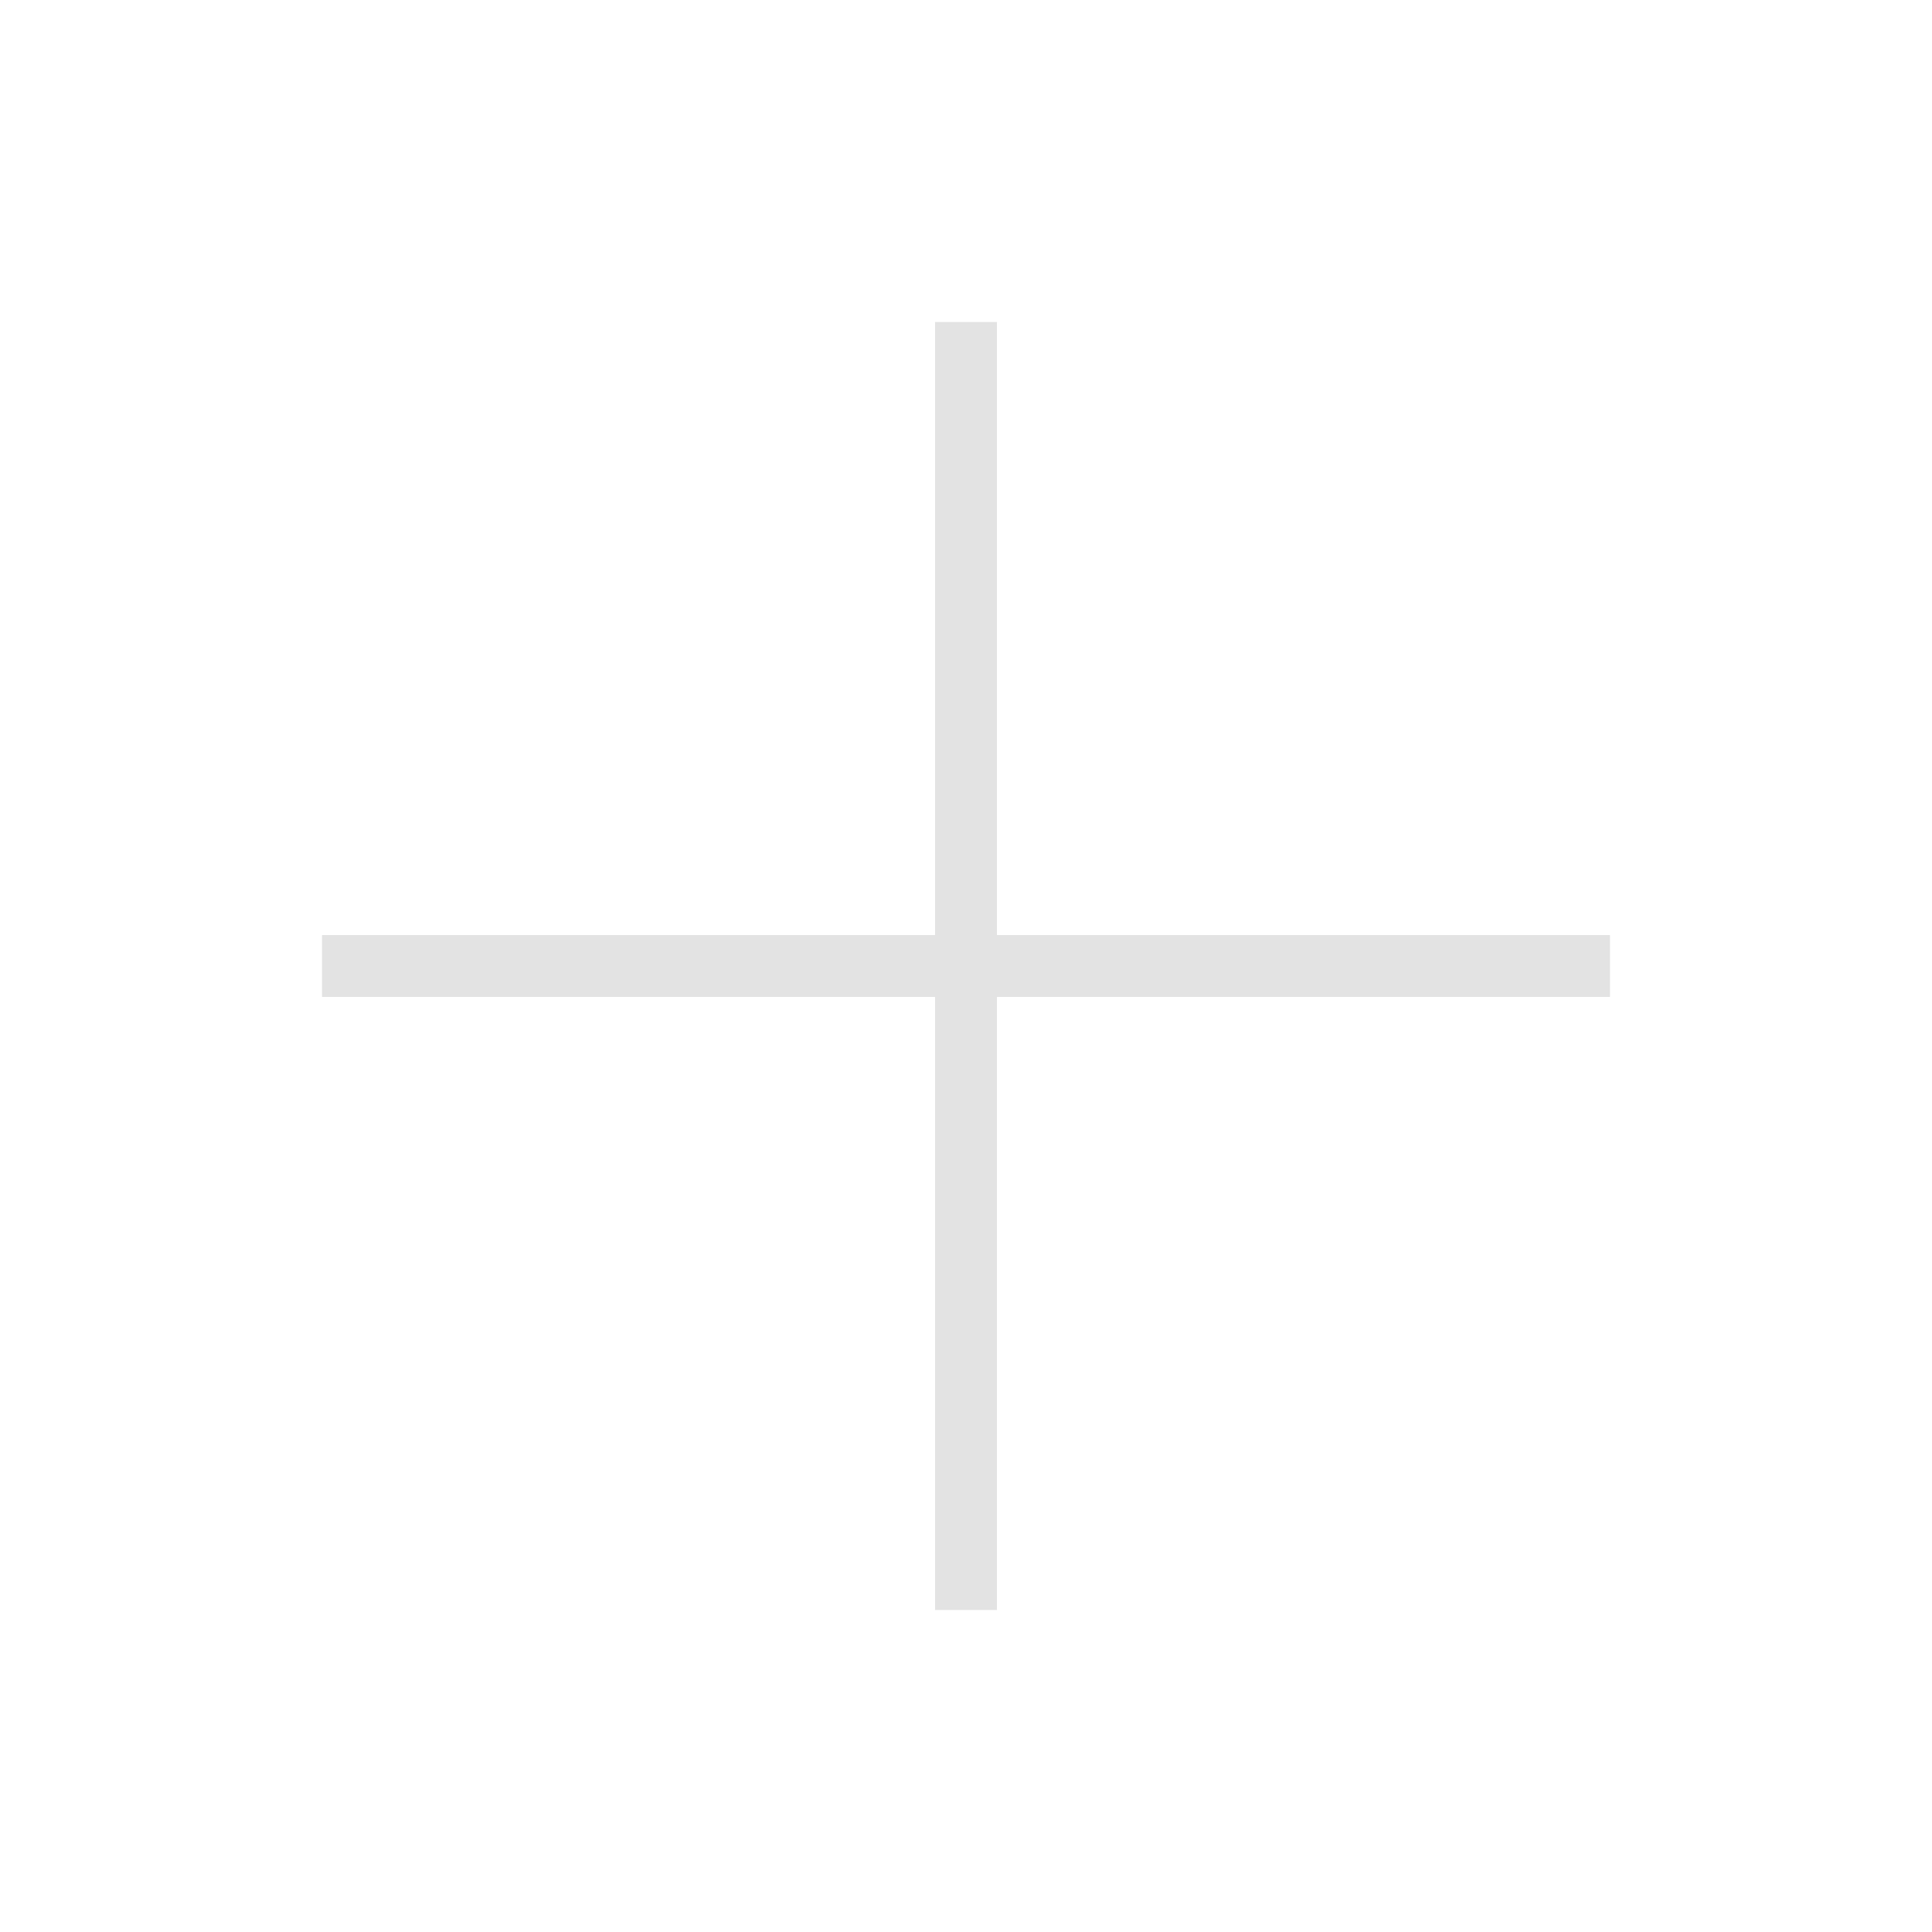
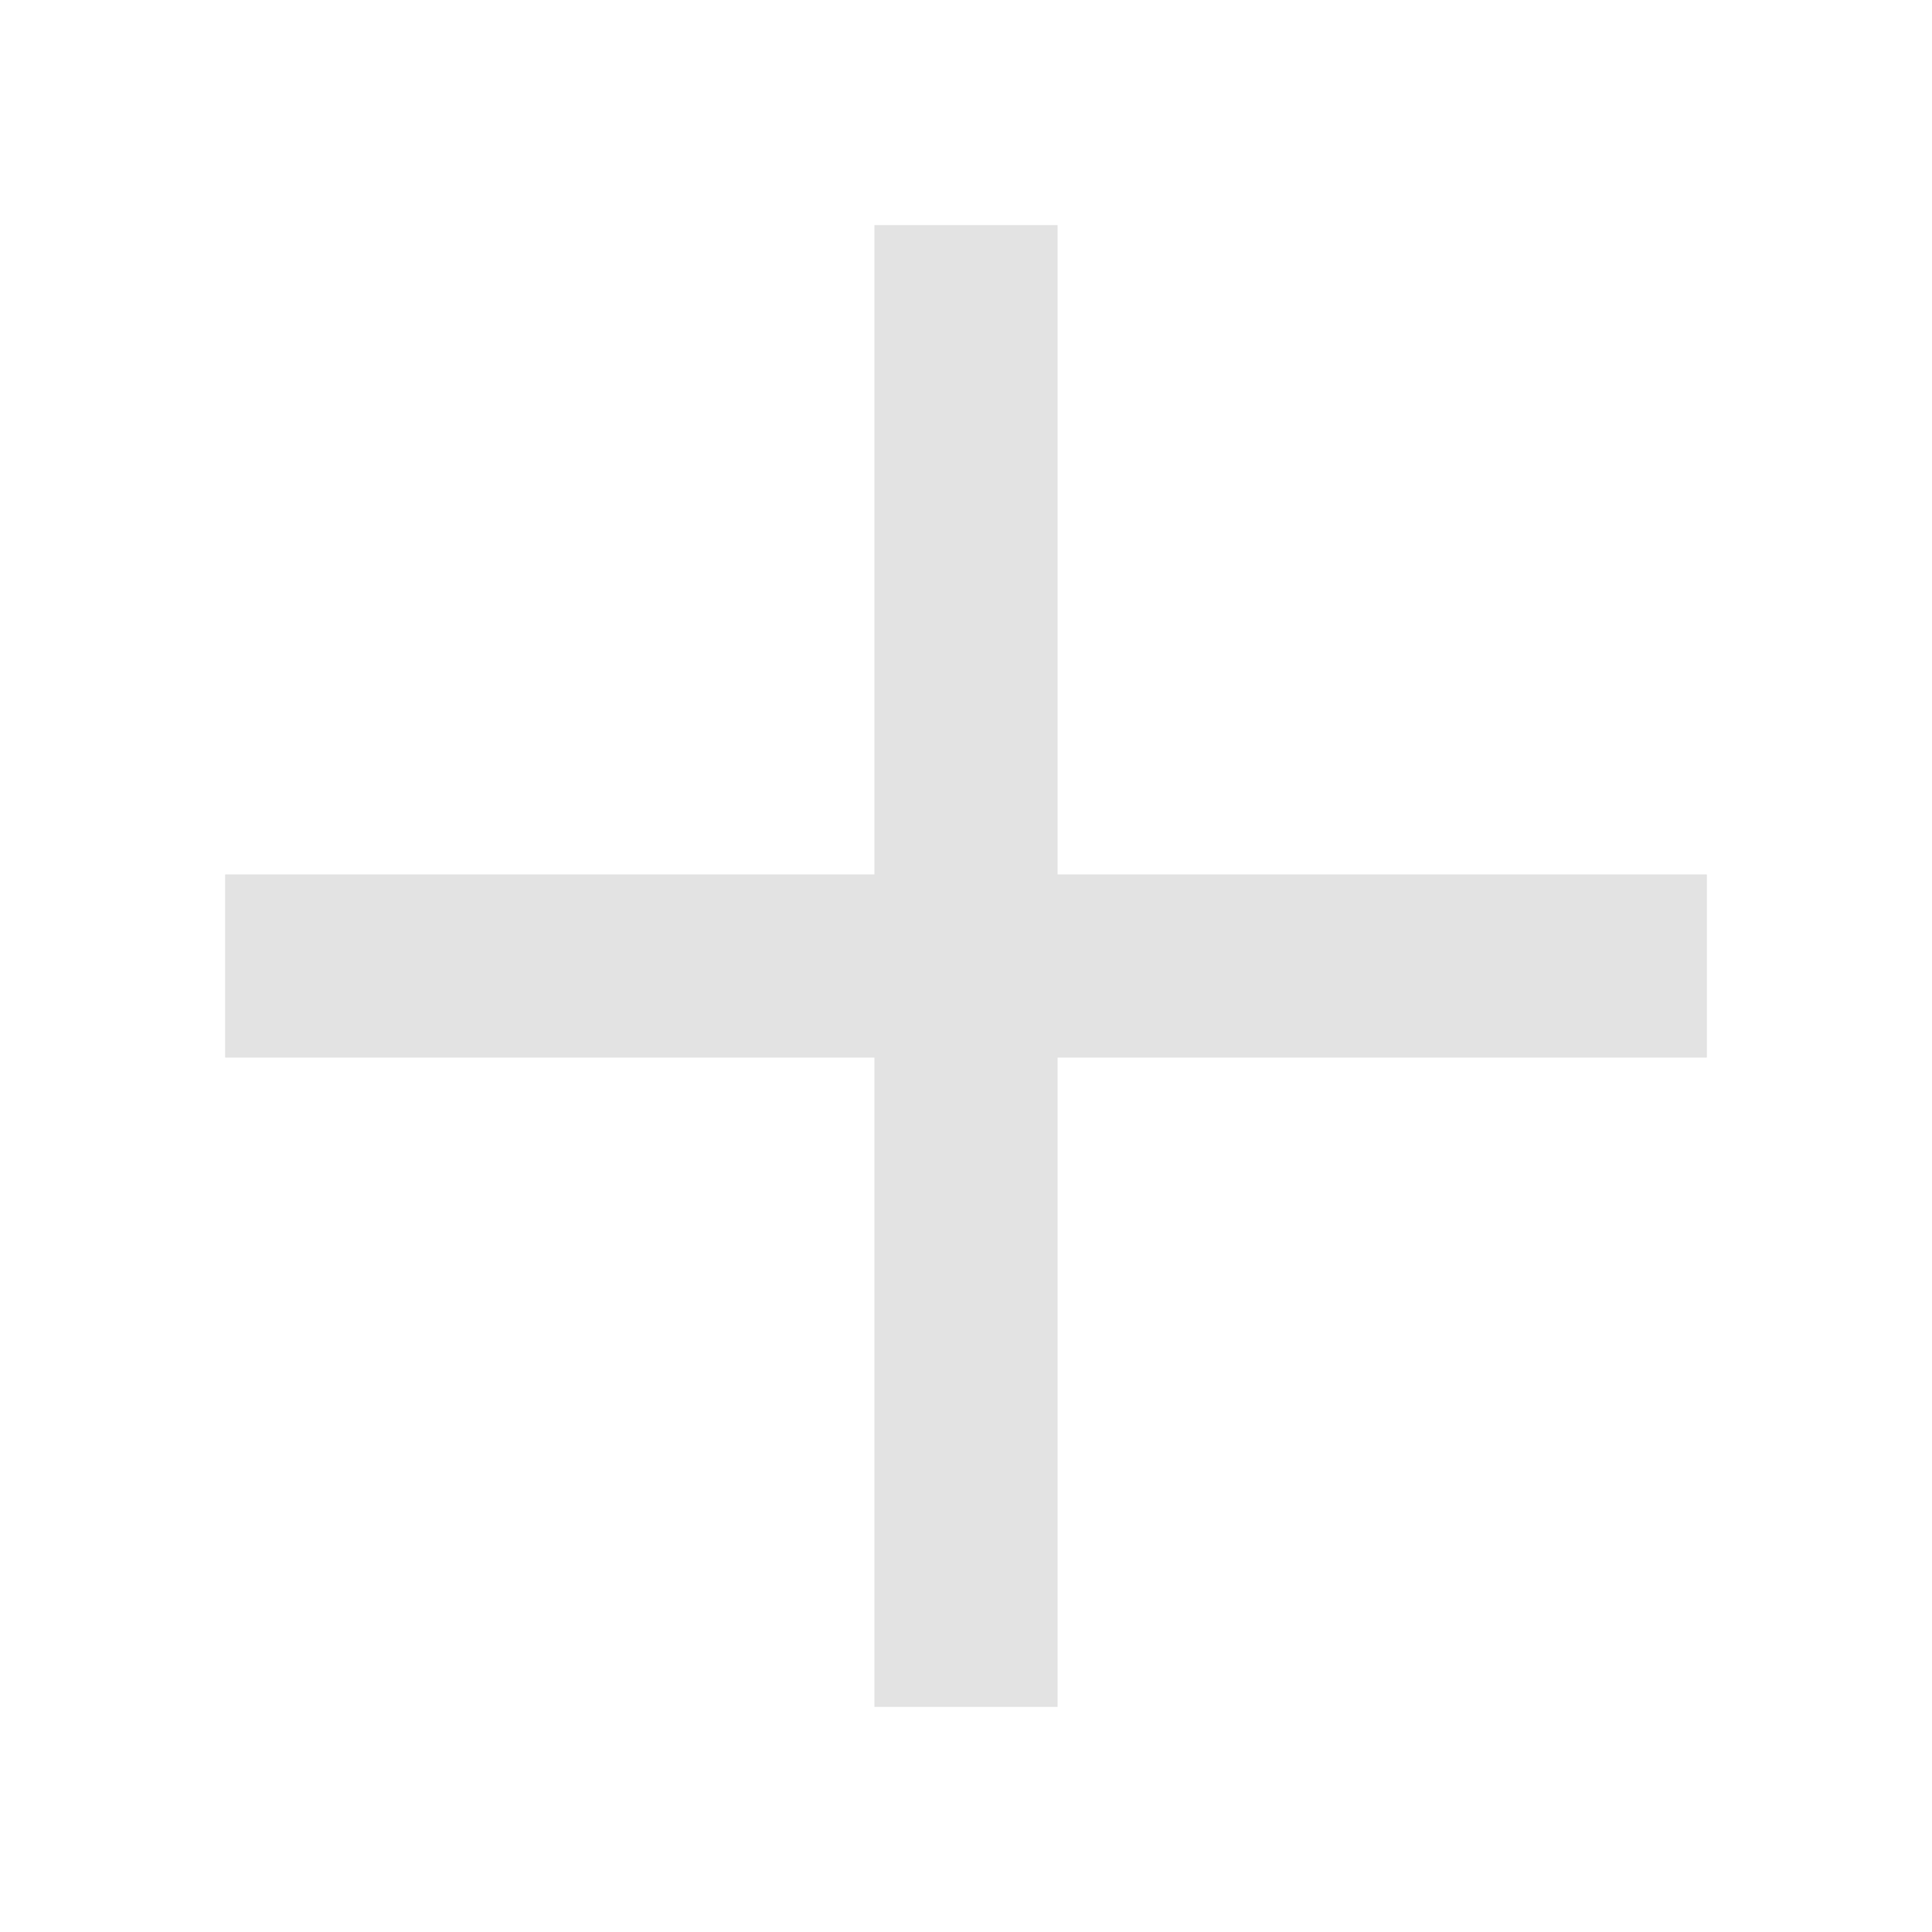
- <svg xmlns="http://www.w3.org/2000/svg" height="48px" viewBox="0 -960 960 960" width="48px" fill="#e3e3e3">
-   <path d="M464.62-160v-304.62H160v-30.76h304.62V-800h30.76v304.62H800v30.76H495.38V-160h-30.76Z" />
+ <svg xmlns="http://www.w3.org/2000/svg" height="24px" viewBox="0 -960 960 960" width="24px" fill="#e3e3e3">
+   <path d="M434.5-111.87V-434.5H111.87v-91H434.5v-322.63h91v322.63h322.63v91H525.5v322.63h-91Z" />
</svg>
